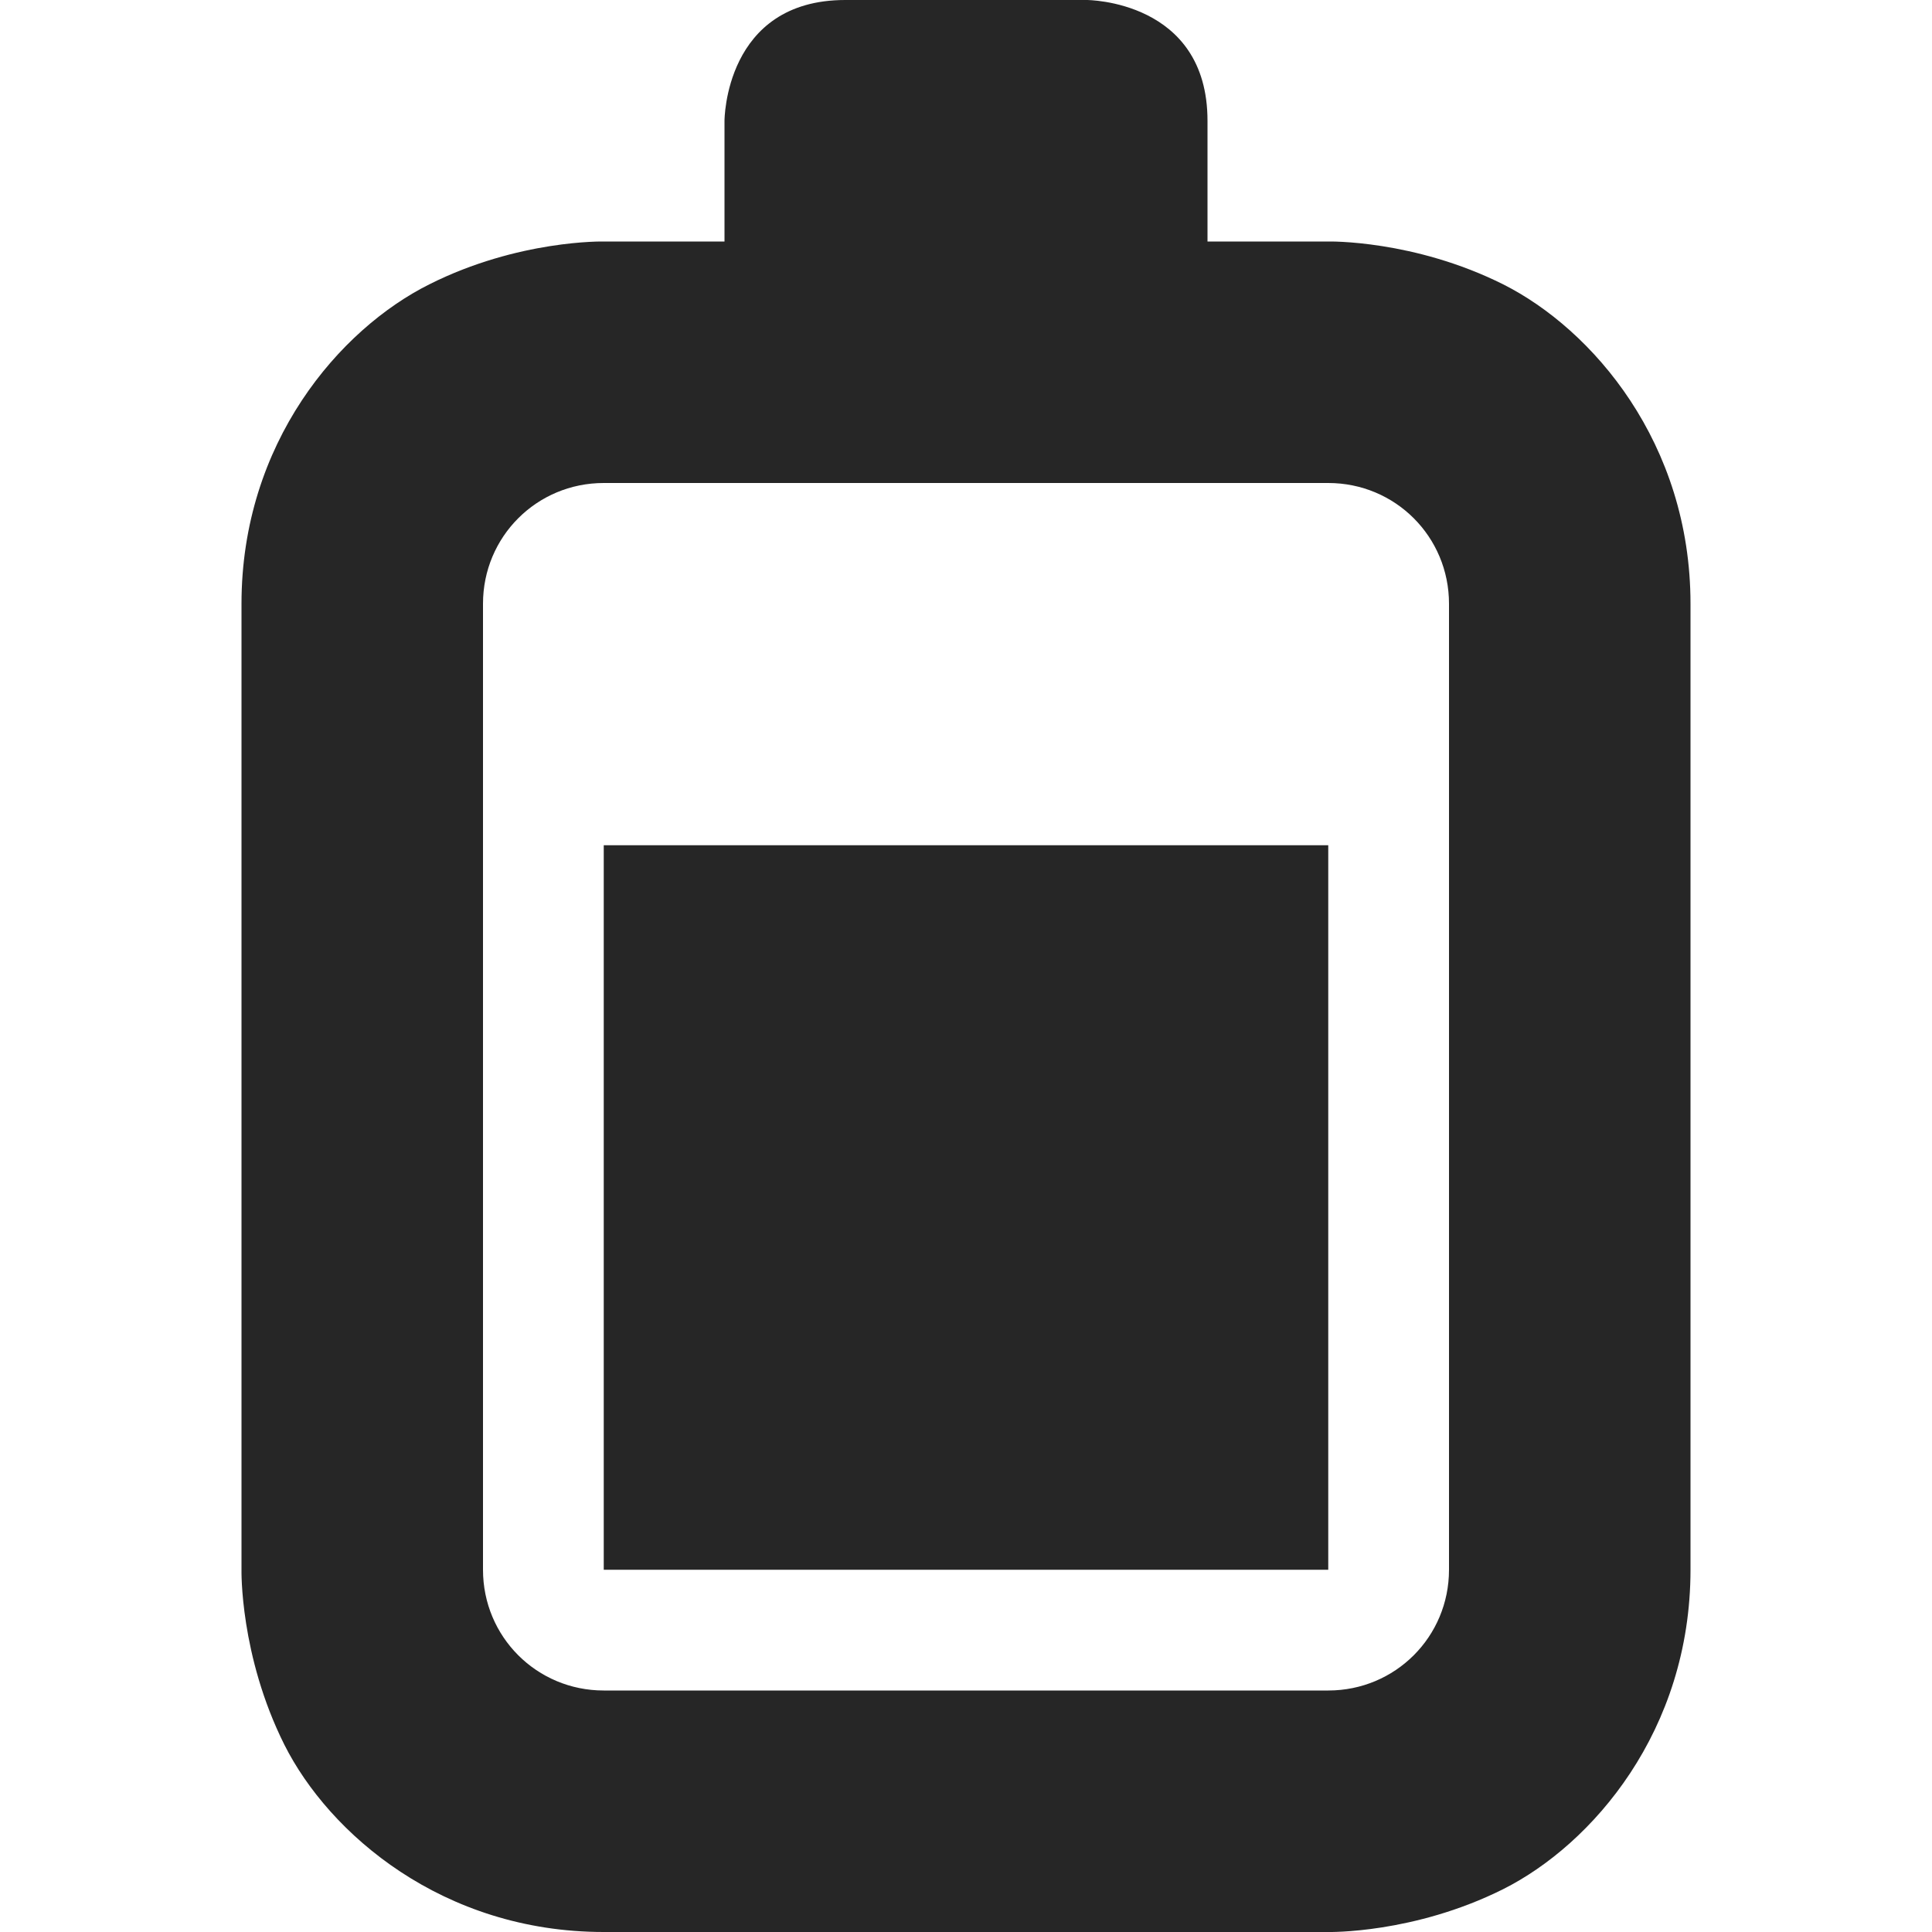
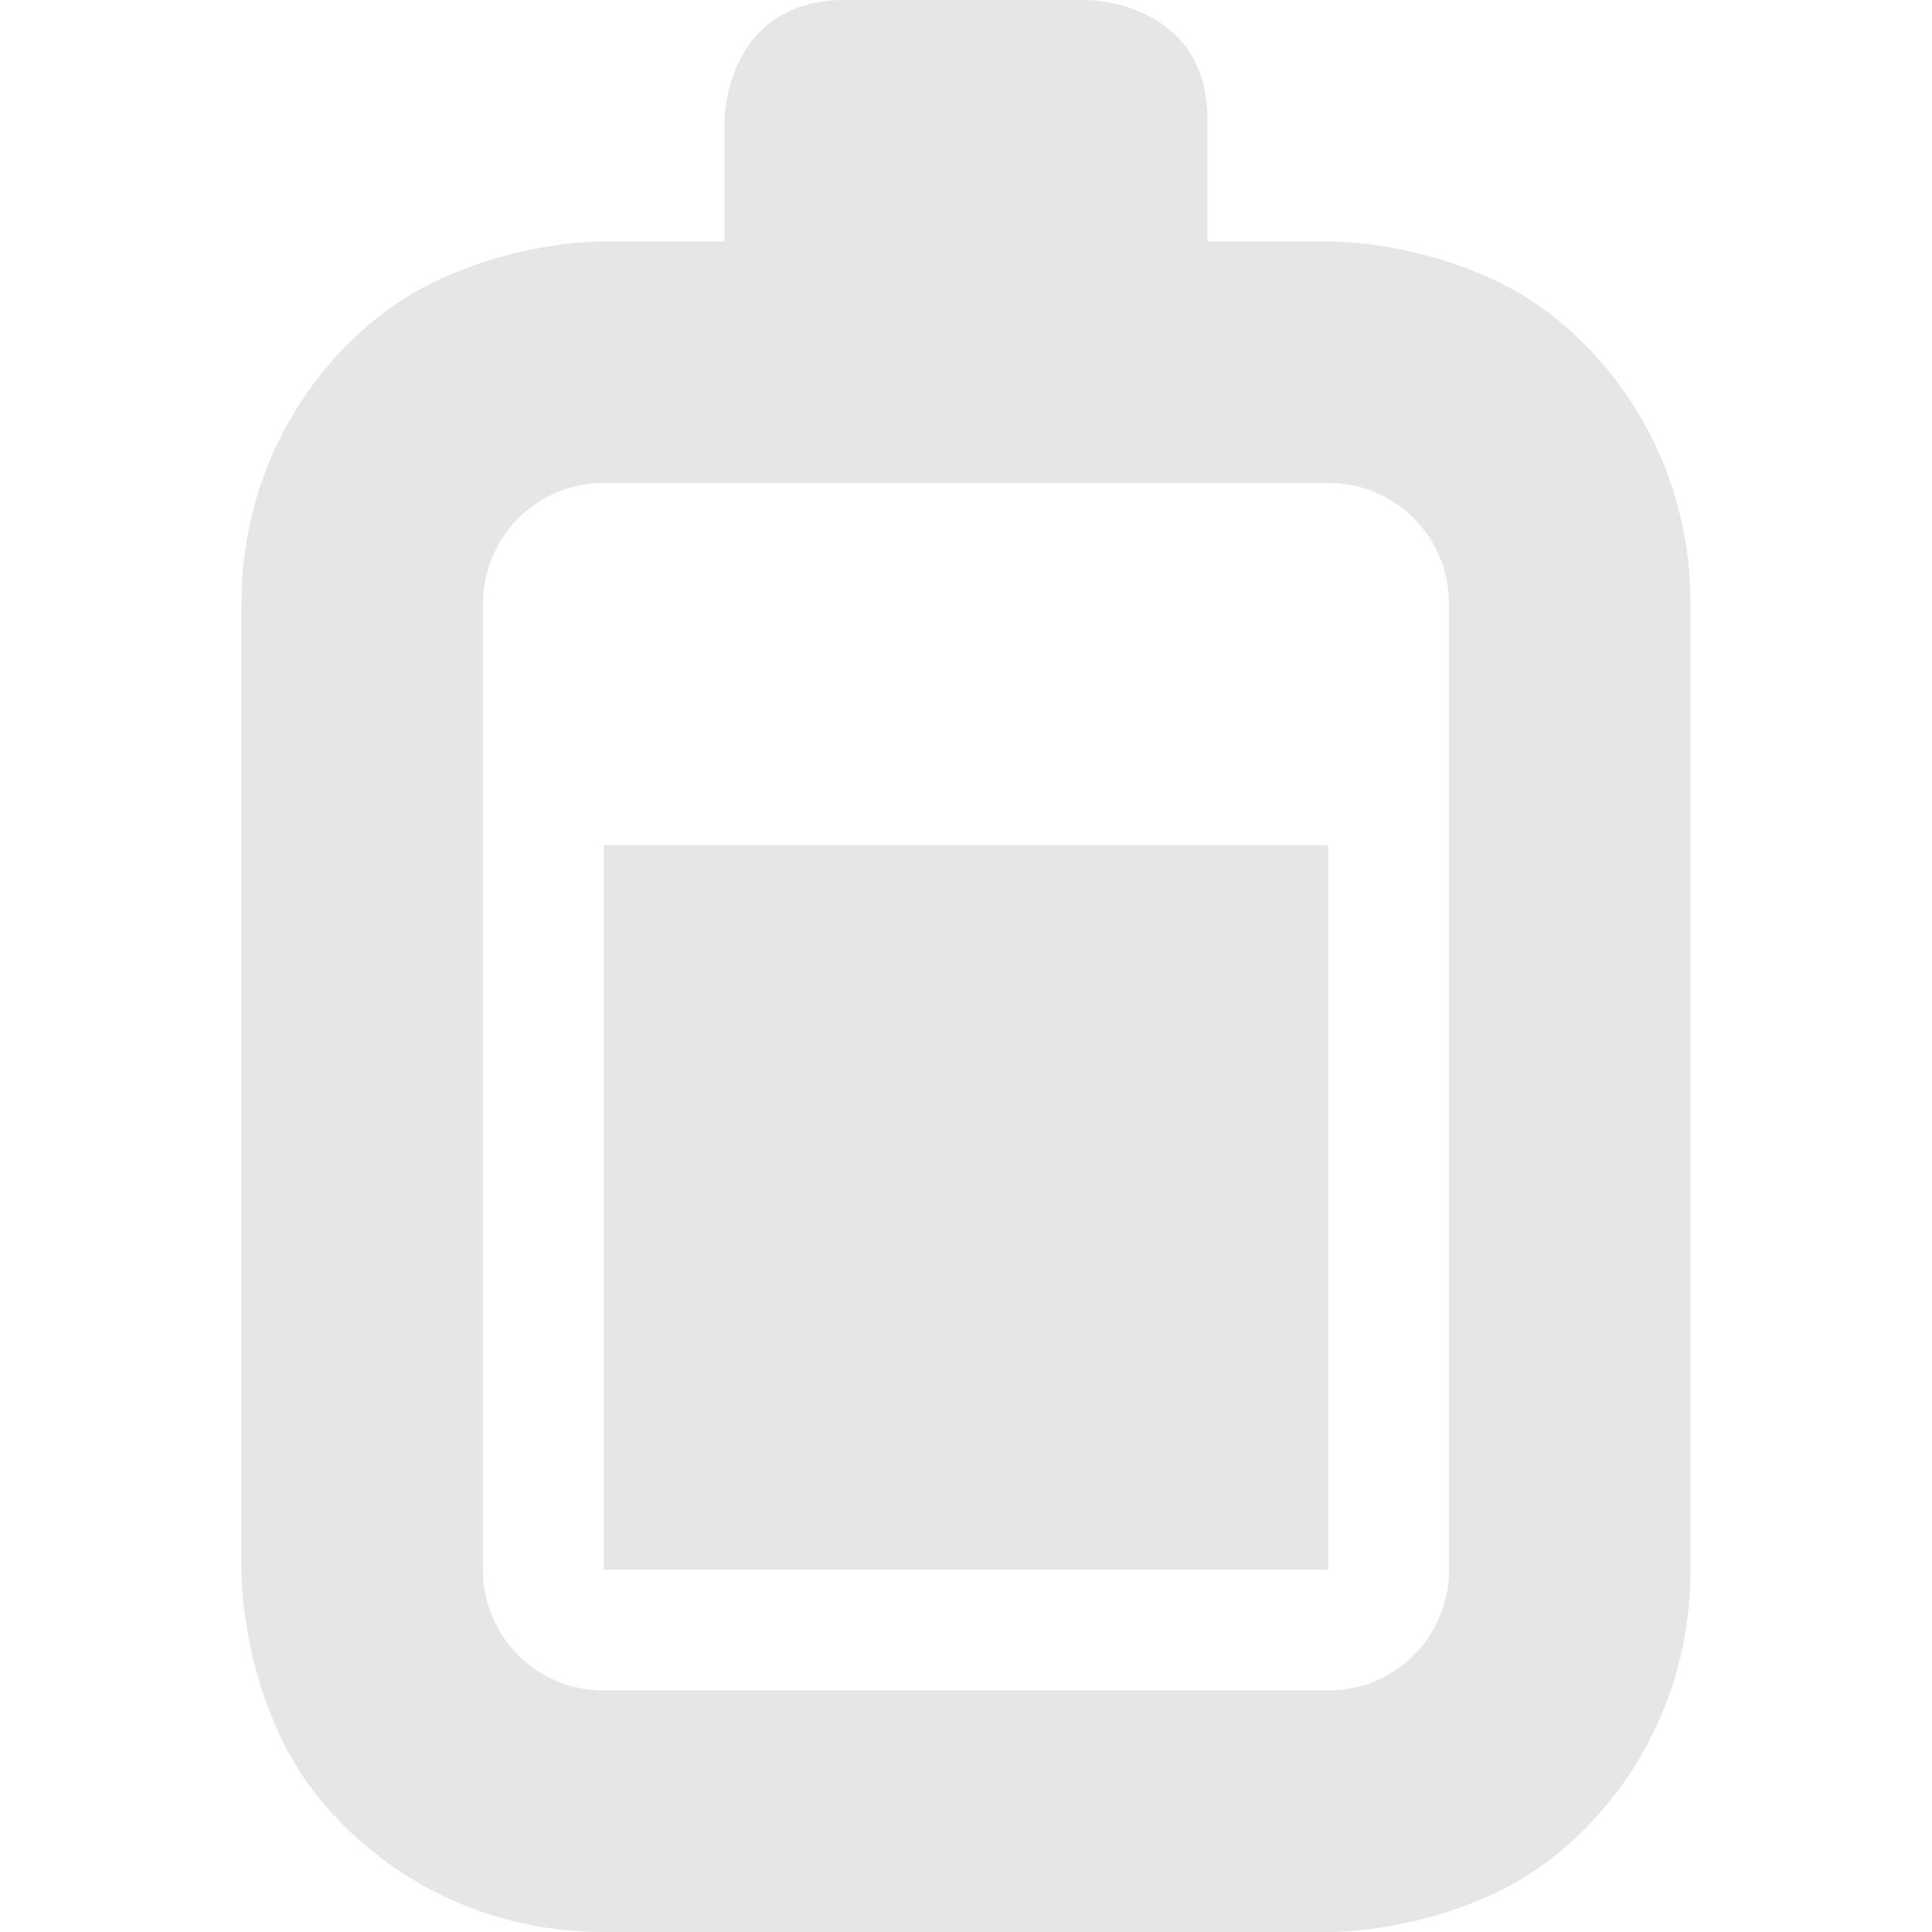
<svg xmlns="http://www.w3.org/2000/svg" height="16px" viewBox="0 0 16 16" width="16px">
-   <path d="m 7 0 c -1 0 -1 1 -1 1 v 1 h -1 s -0.707 -0.016 -1.445 0.355 c -0.742 0.371 -1.555 1.312 -1.555 2.645 v 8 s -0.016 0.707 0.355 1.449 c 0.371 0.738 1.312 1.551 2.645 1.551 h 6 s 0.707 0.016 1.449 -0.355 c 0.738 -0.371 1.551 -1.312 1.551 -2.645 v -8 c 0 -1.332 -0.812 -2.273 -1.551 -2.645 c -0.742 -0.371 -1.449 -0.355 -1.449 -0.355 h -1 v -1 c 0 -1 -1 -1 -1 -1 z m 1 4 h 3 c 0.555 0 1 0.445 1 1 v 8 c 0 0.555 -0.445 1 -1 1 h -6 c -0.555 0 -1 -0.445 -1 -1 v -8 c 0 -0.555 0.445 -1 1 -1 z m -3 3 v 6 h 6 v -6 z m 0 0" fill="#262626" />
+   <path d="m 7 0 c -1 0 -1 1 -1 1 v 1 h -1 s -0.707 -0.016 -1.445 0.355 c -0.742 0.371 -1.555 1.312 -1.555 2.645 v 8 s -0.016 0.707 0.355 1.449 c 0.371 0.738 1.312 1.551 2.645 1.551 h 6 s 0.707 0.016 1.449 -0.355 c 0.738 -0.371 1.551 -1.312 1.551 -2.645 v -8 c 0 -1.332 -0.812 -2.273 -1.551 -2.645 c -0.742 -0.371 -1.449 -0.355 -1.449 -0.355 h -1 v -1 c 0 -1 -1 -1 -1 -1 z m 1 4 h 3 c 0.555 0 1 0.445 1 1 v 8 c 0 0.555 -0.445 1 -1 1 h -6 c -0.555 0 -1 -0.445 -1 -1 v -8 c 0 -0.555 0.445 -1 1 -1 z m -3 3 v 6 h 6 v -6 z m 0 0" fill="#e6e6e6" />
</svg>
